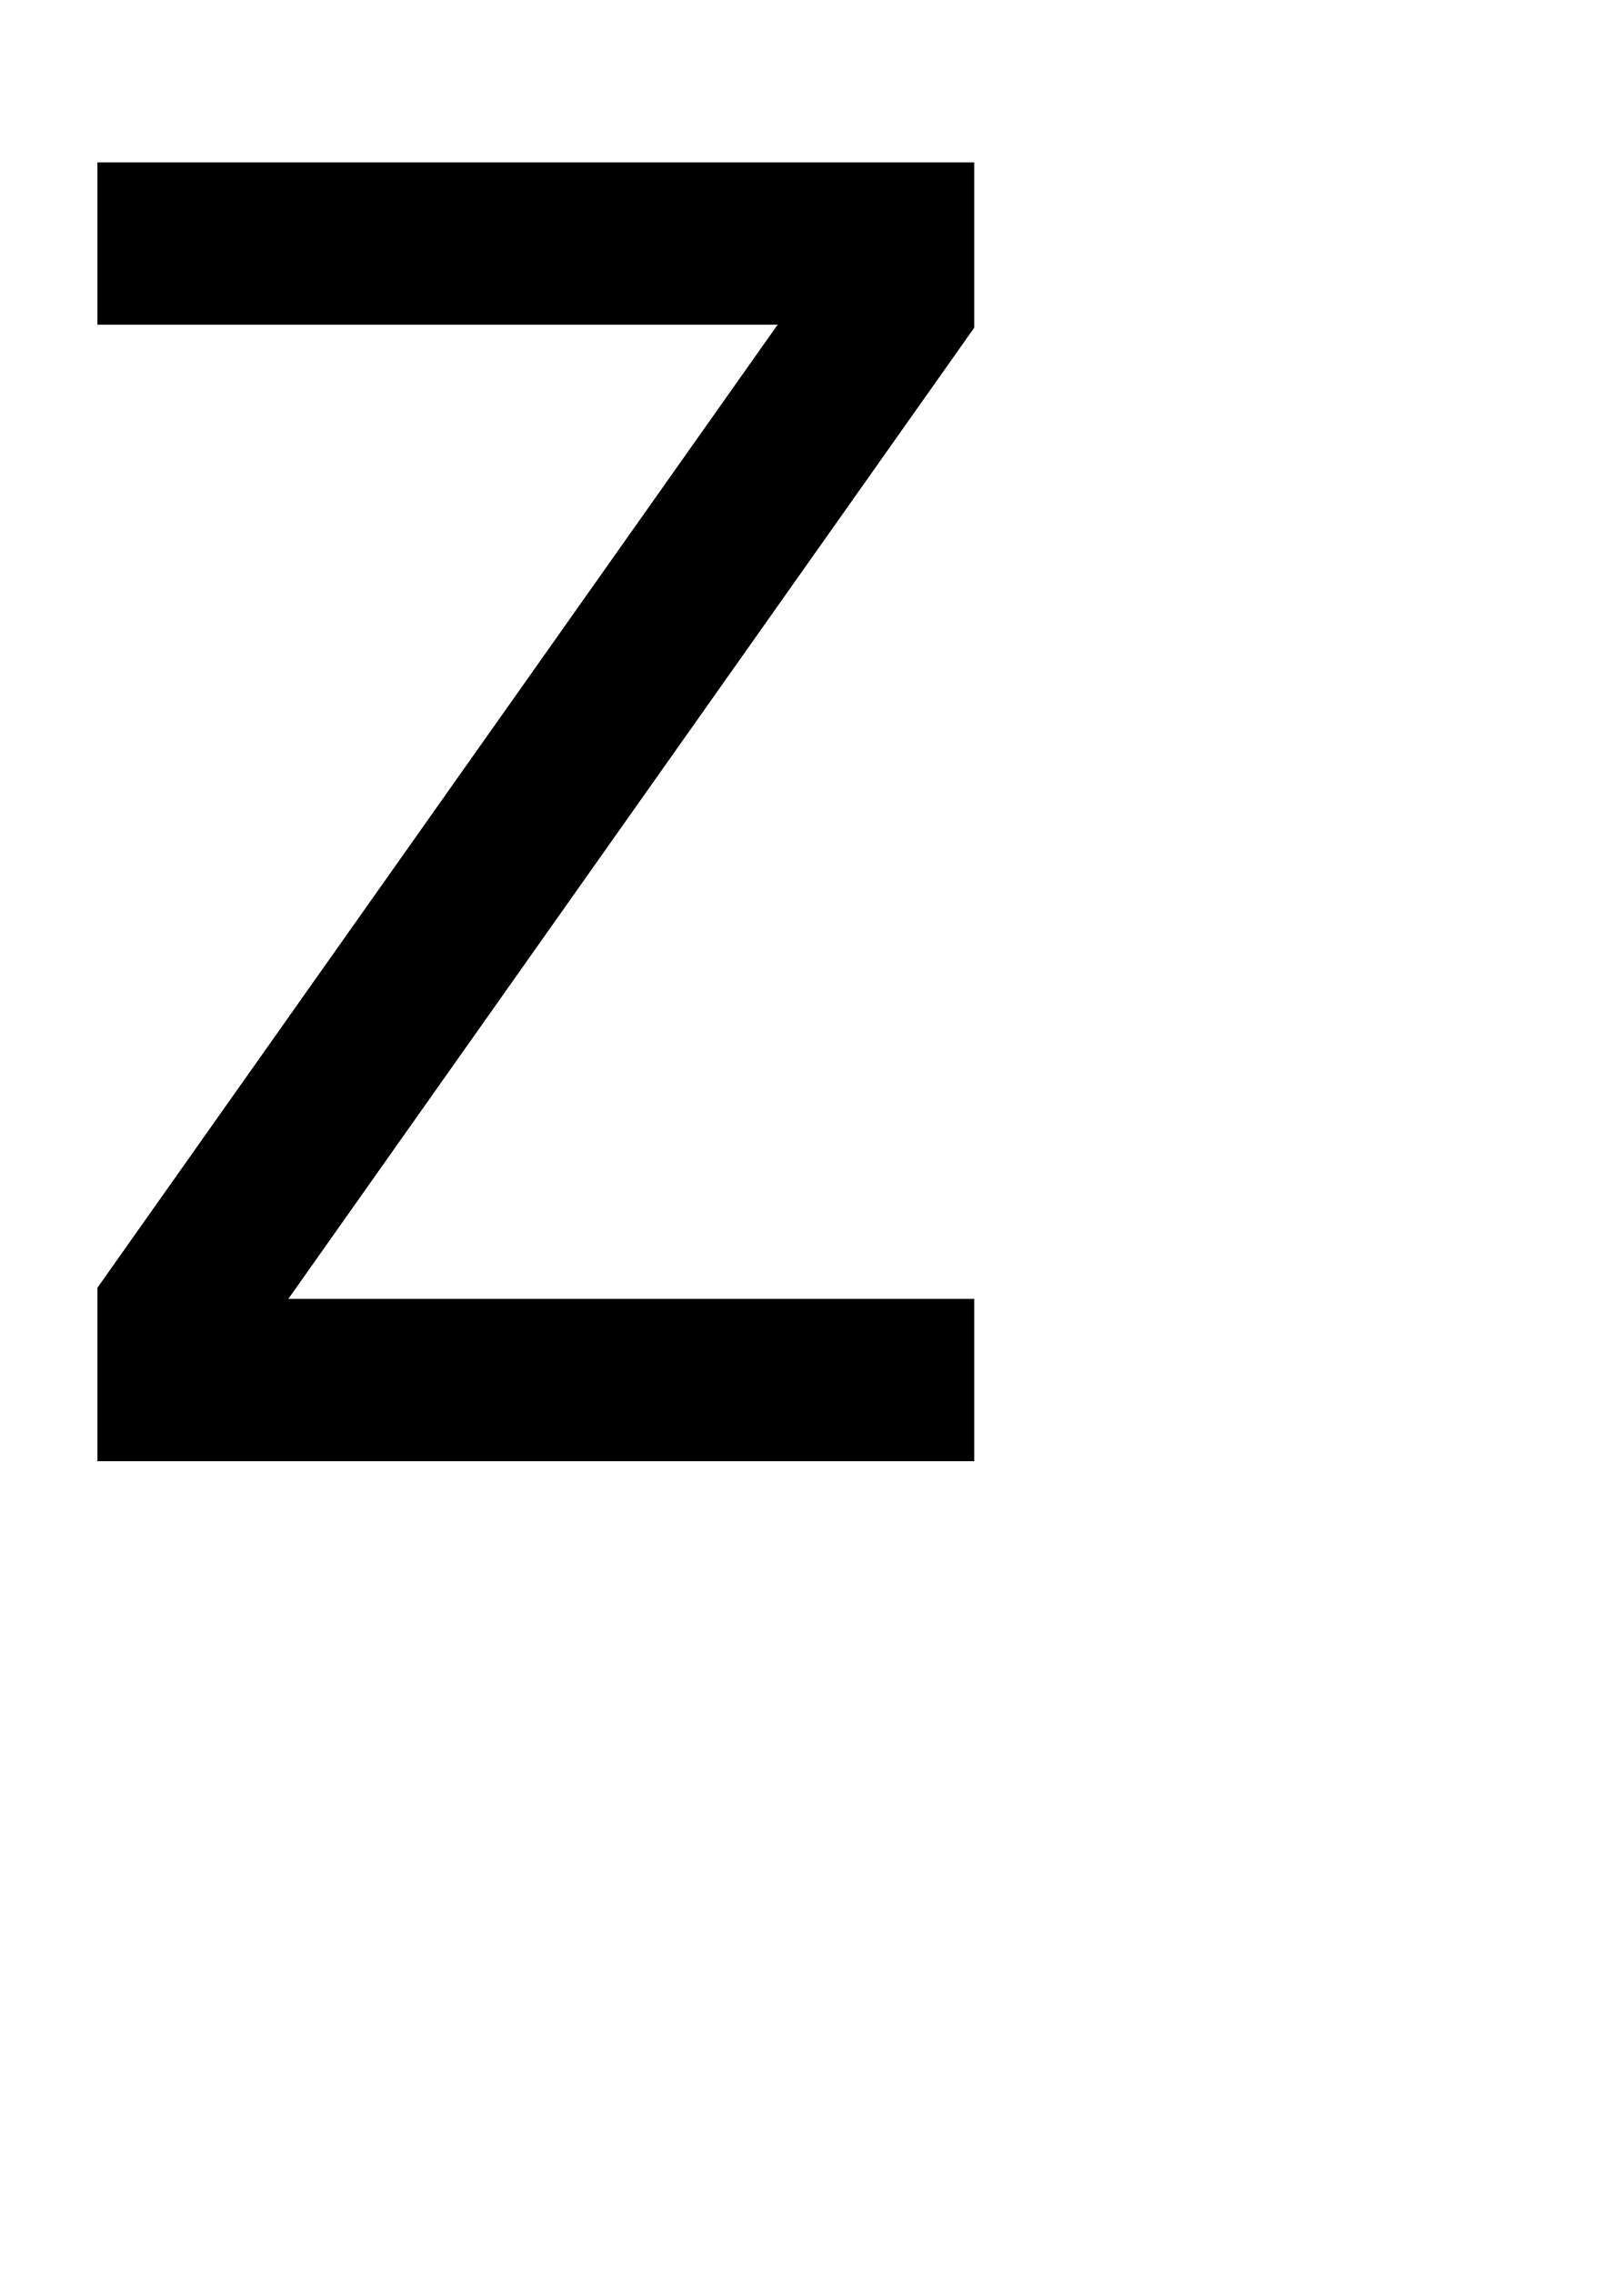
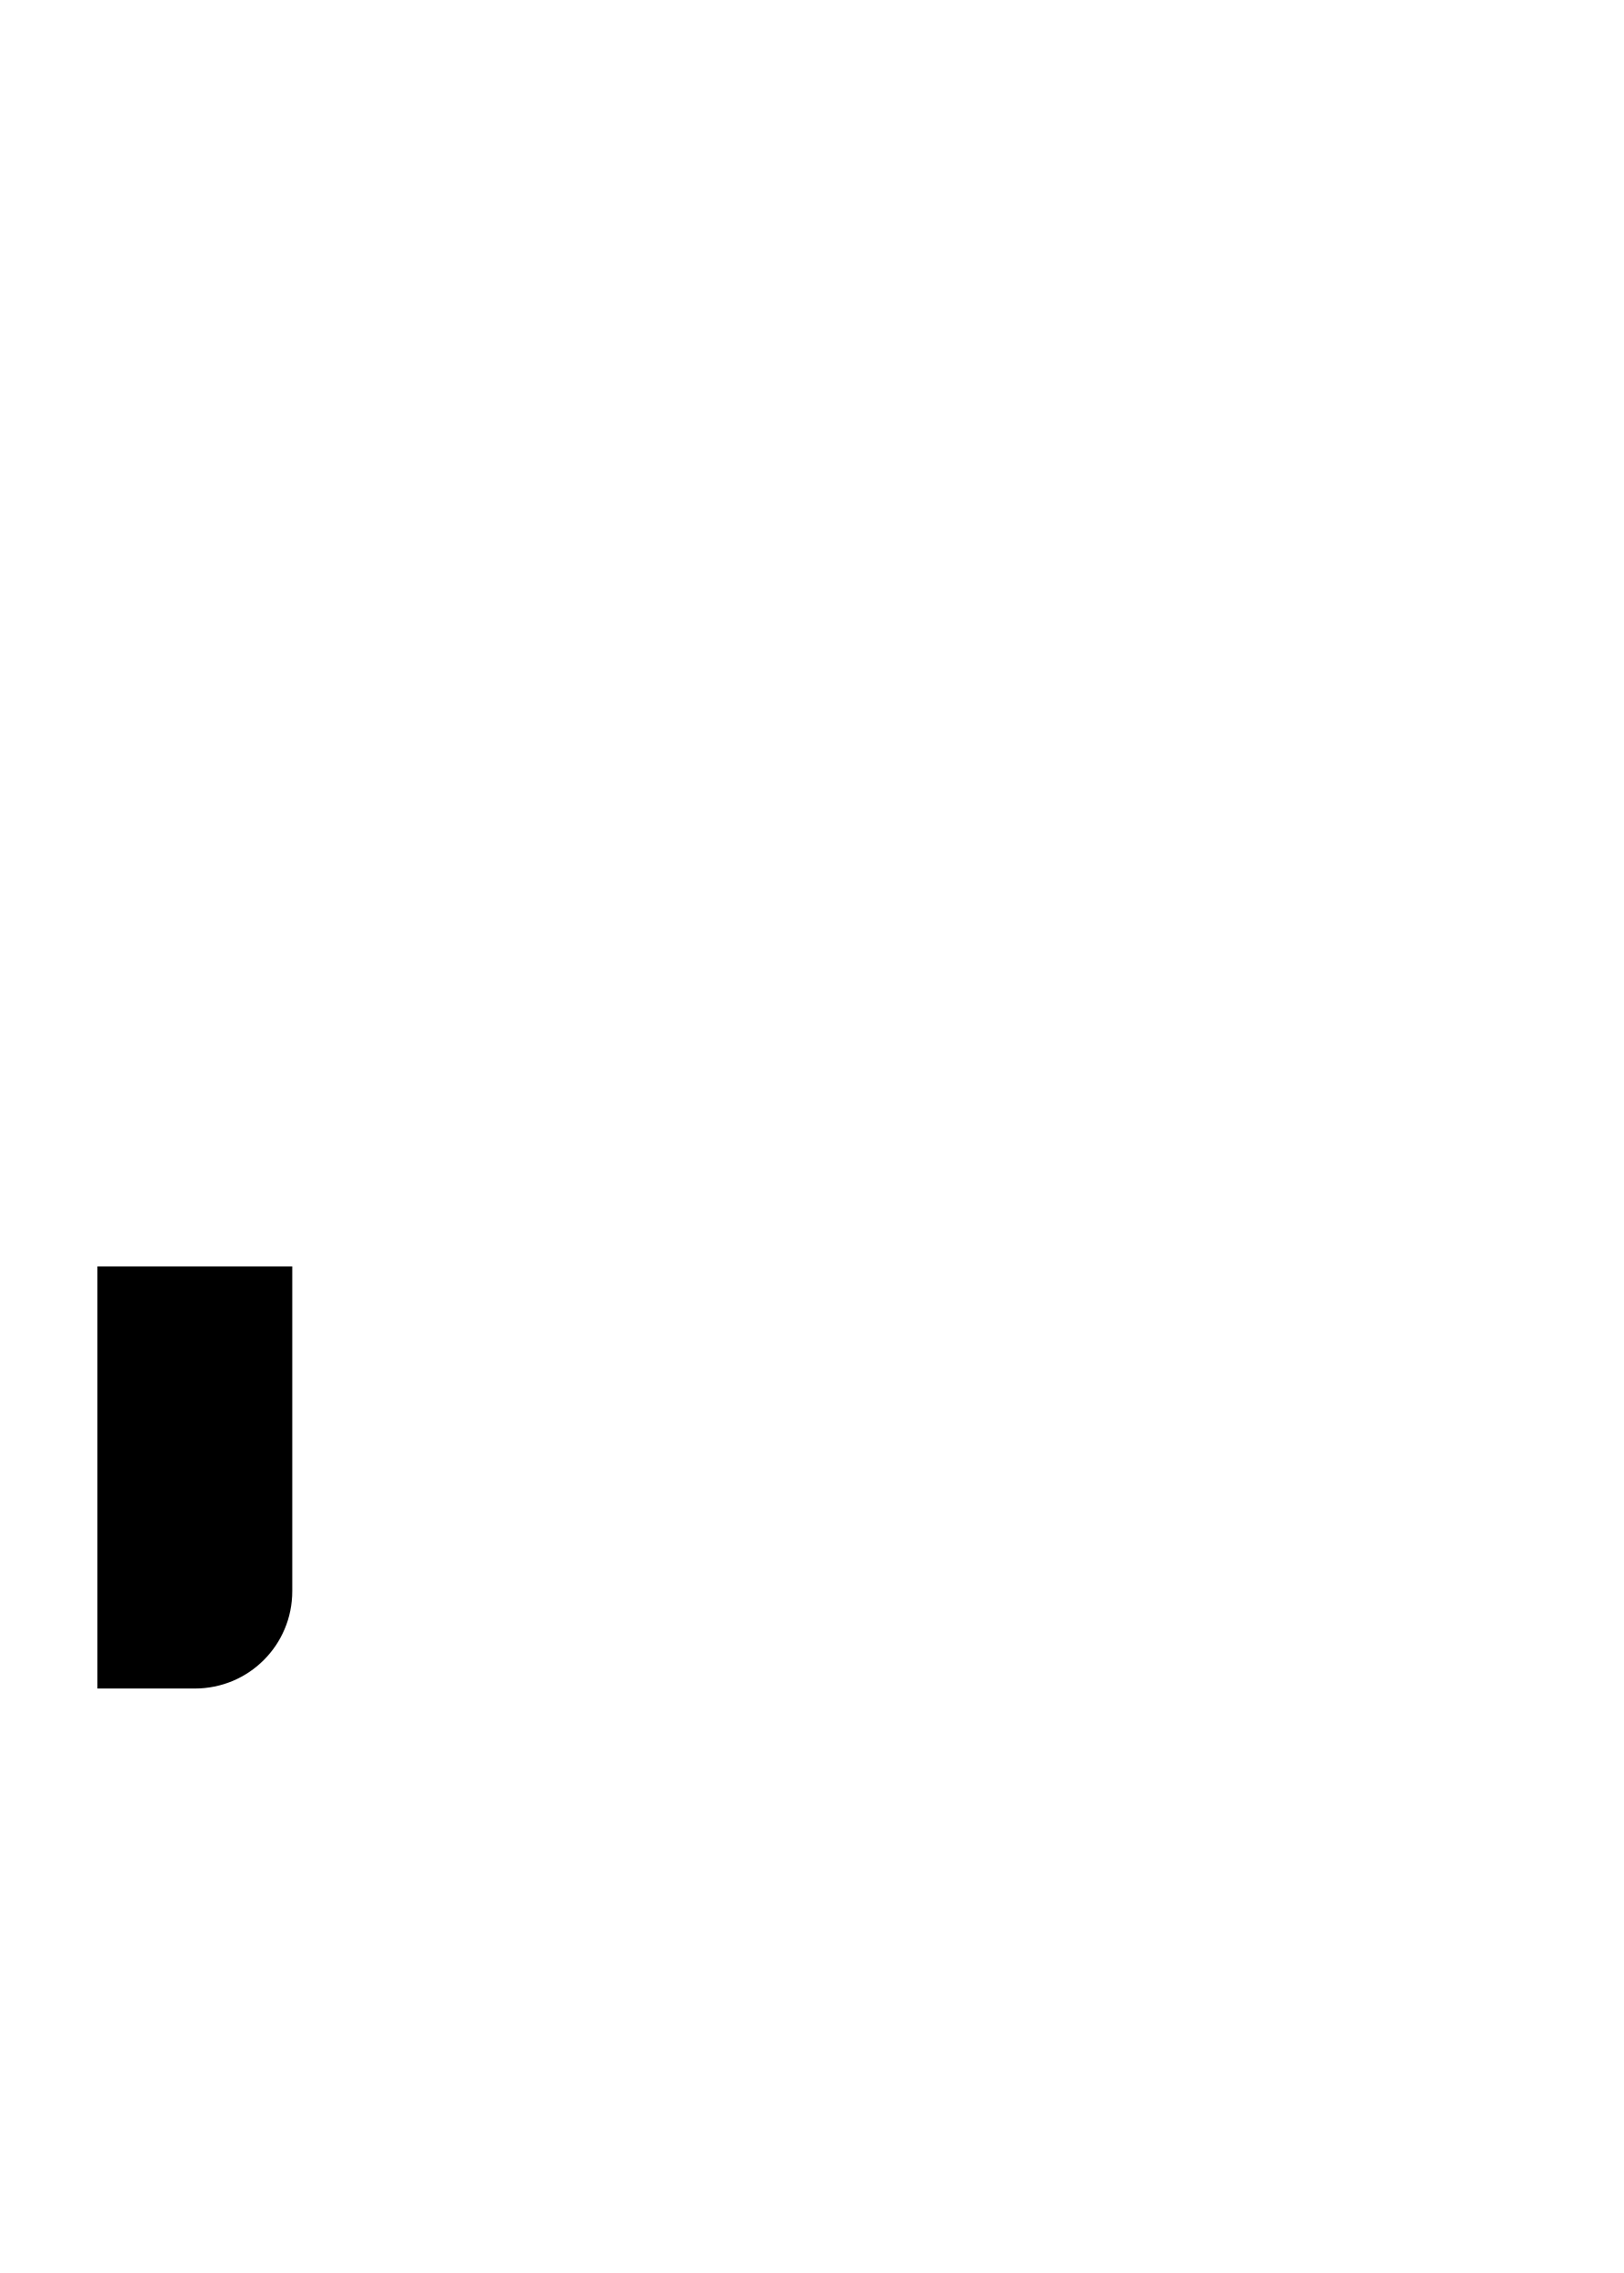
<svg xmlns="http://www.w3.org/2000/svg" width="1000" height="1400" viewBox="0 0 1000 1400" version="1.1" id="svg734">
  <defs id="defs731" />
  <g id="layer1">
-     <path id="rect11920" style="fill:#000000;fill-opacity:1;stroke-width:12.472" d="m 60,100 v 100 H 478.906 L 60,793.164 V 900 H 106.992 600 V 800 H 177.578 L 600,201.836 V 100 h -50.508 z" />
+     <path id="rect12852-9" style="fill:#000000;fill-opacity:1;stroke-width:14.967" d="M 60,780 V 940 H 180 V 780 Z m 0,160 v 40 60 h 60 c 33.24,0 60,-26.76 60,-60 V 880 Z" />
  </g>
</svg>
